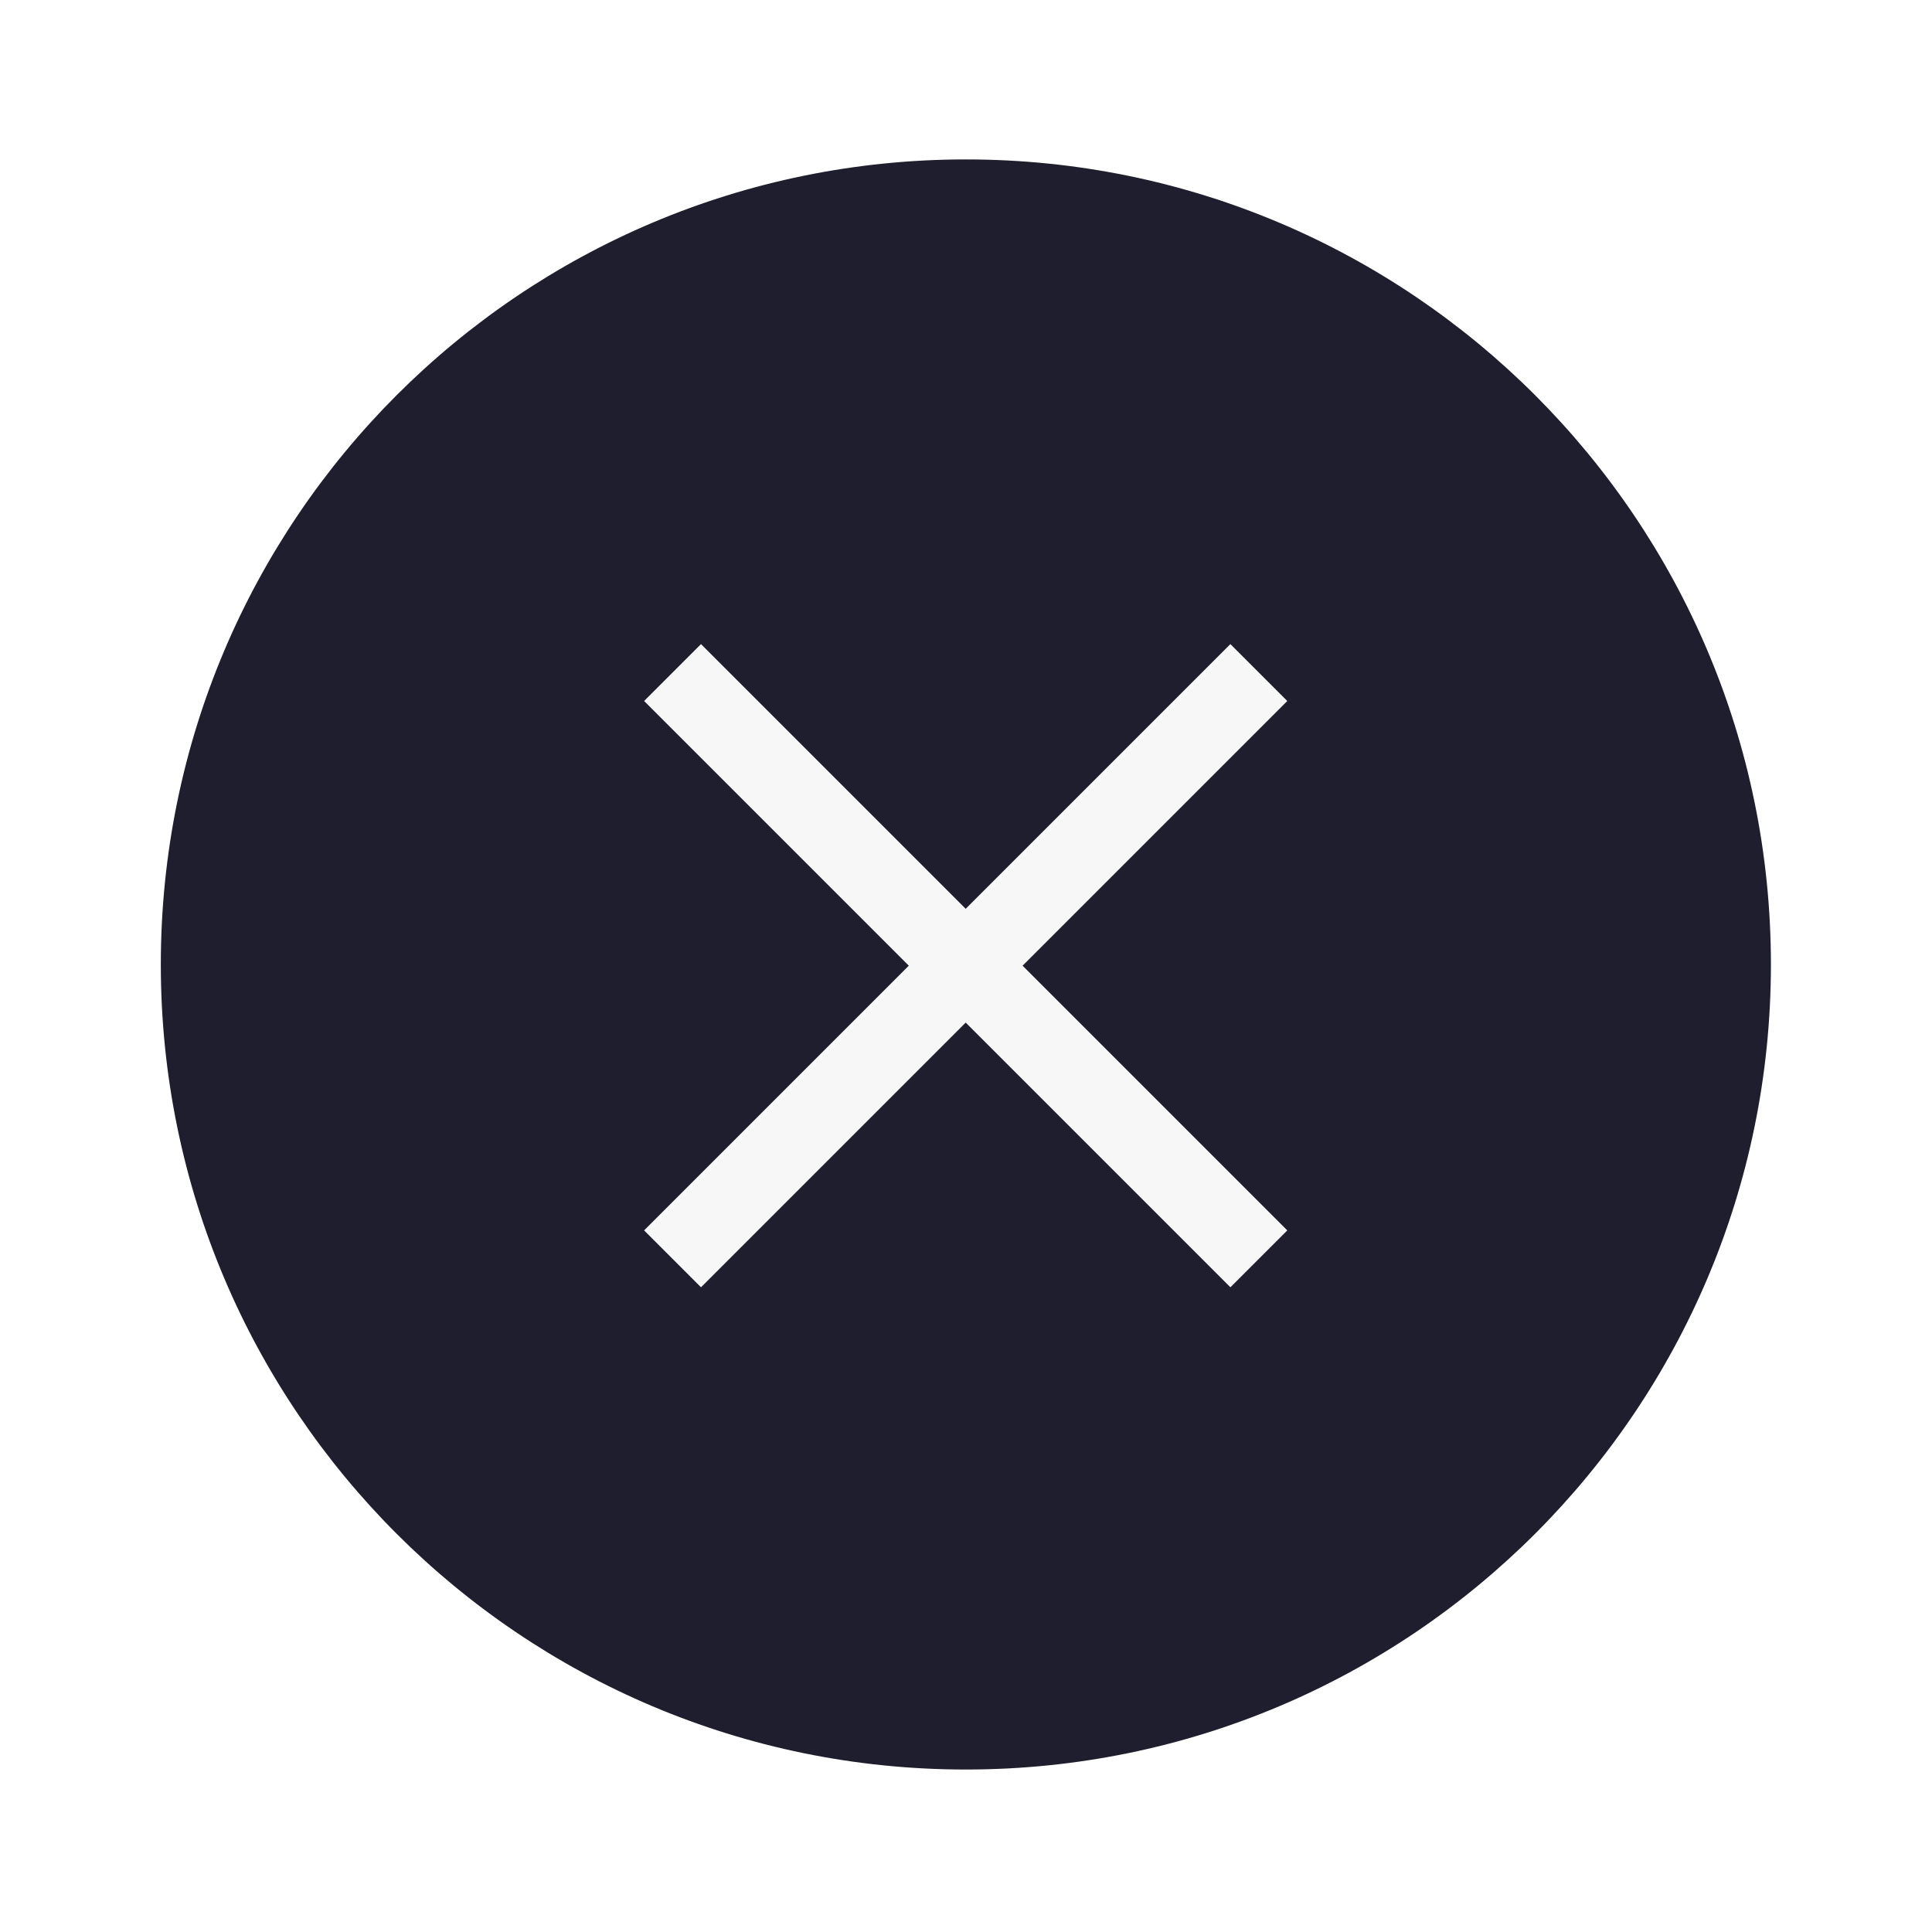
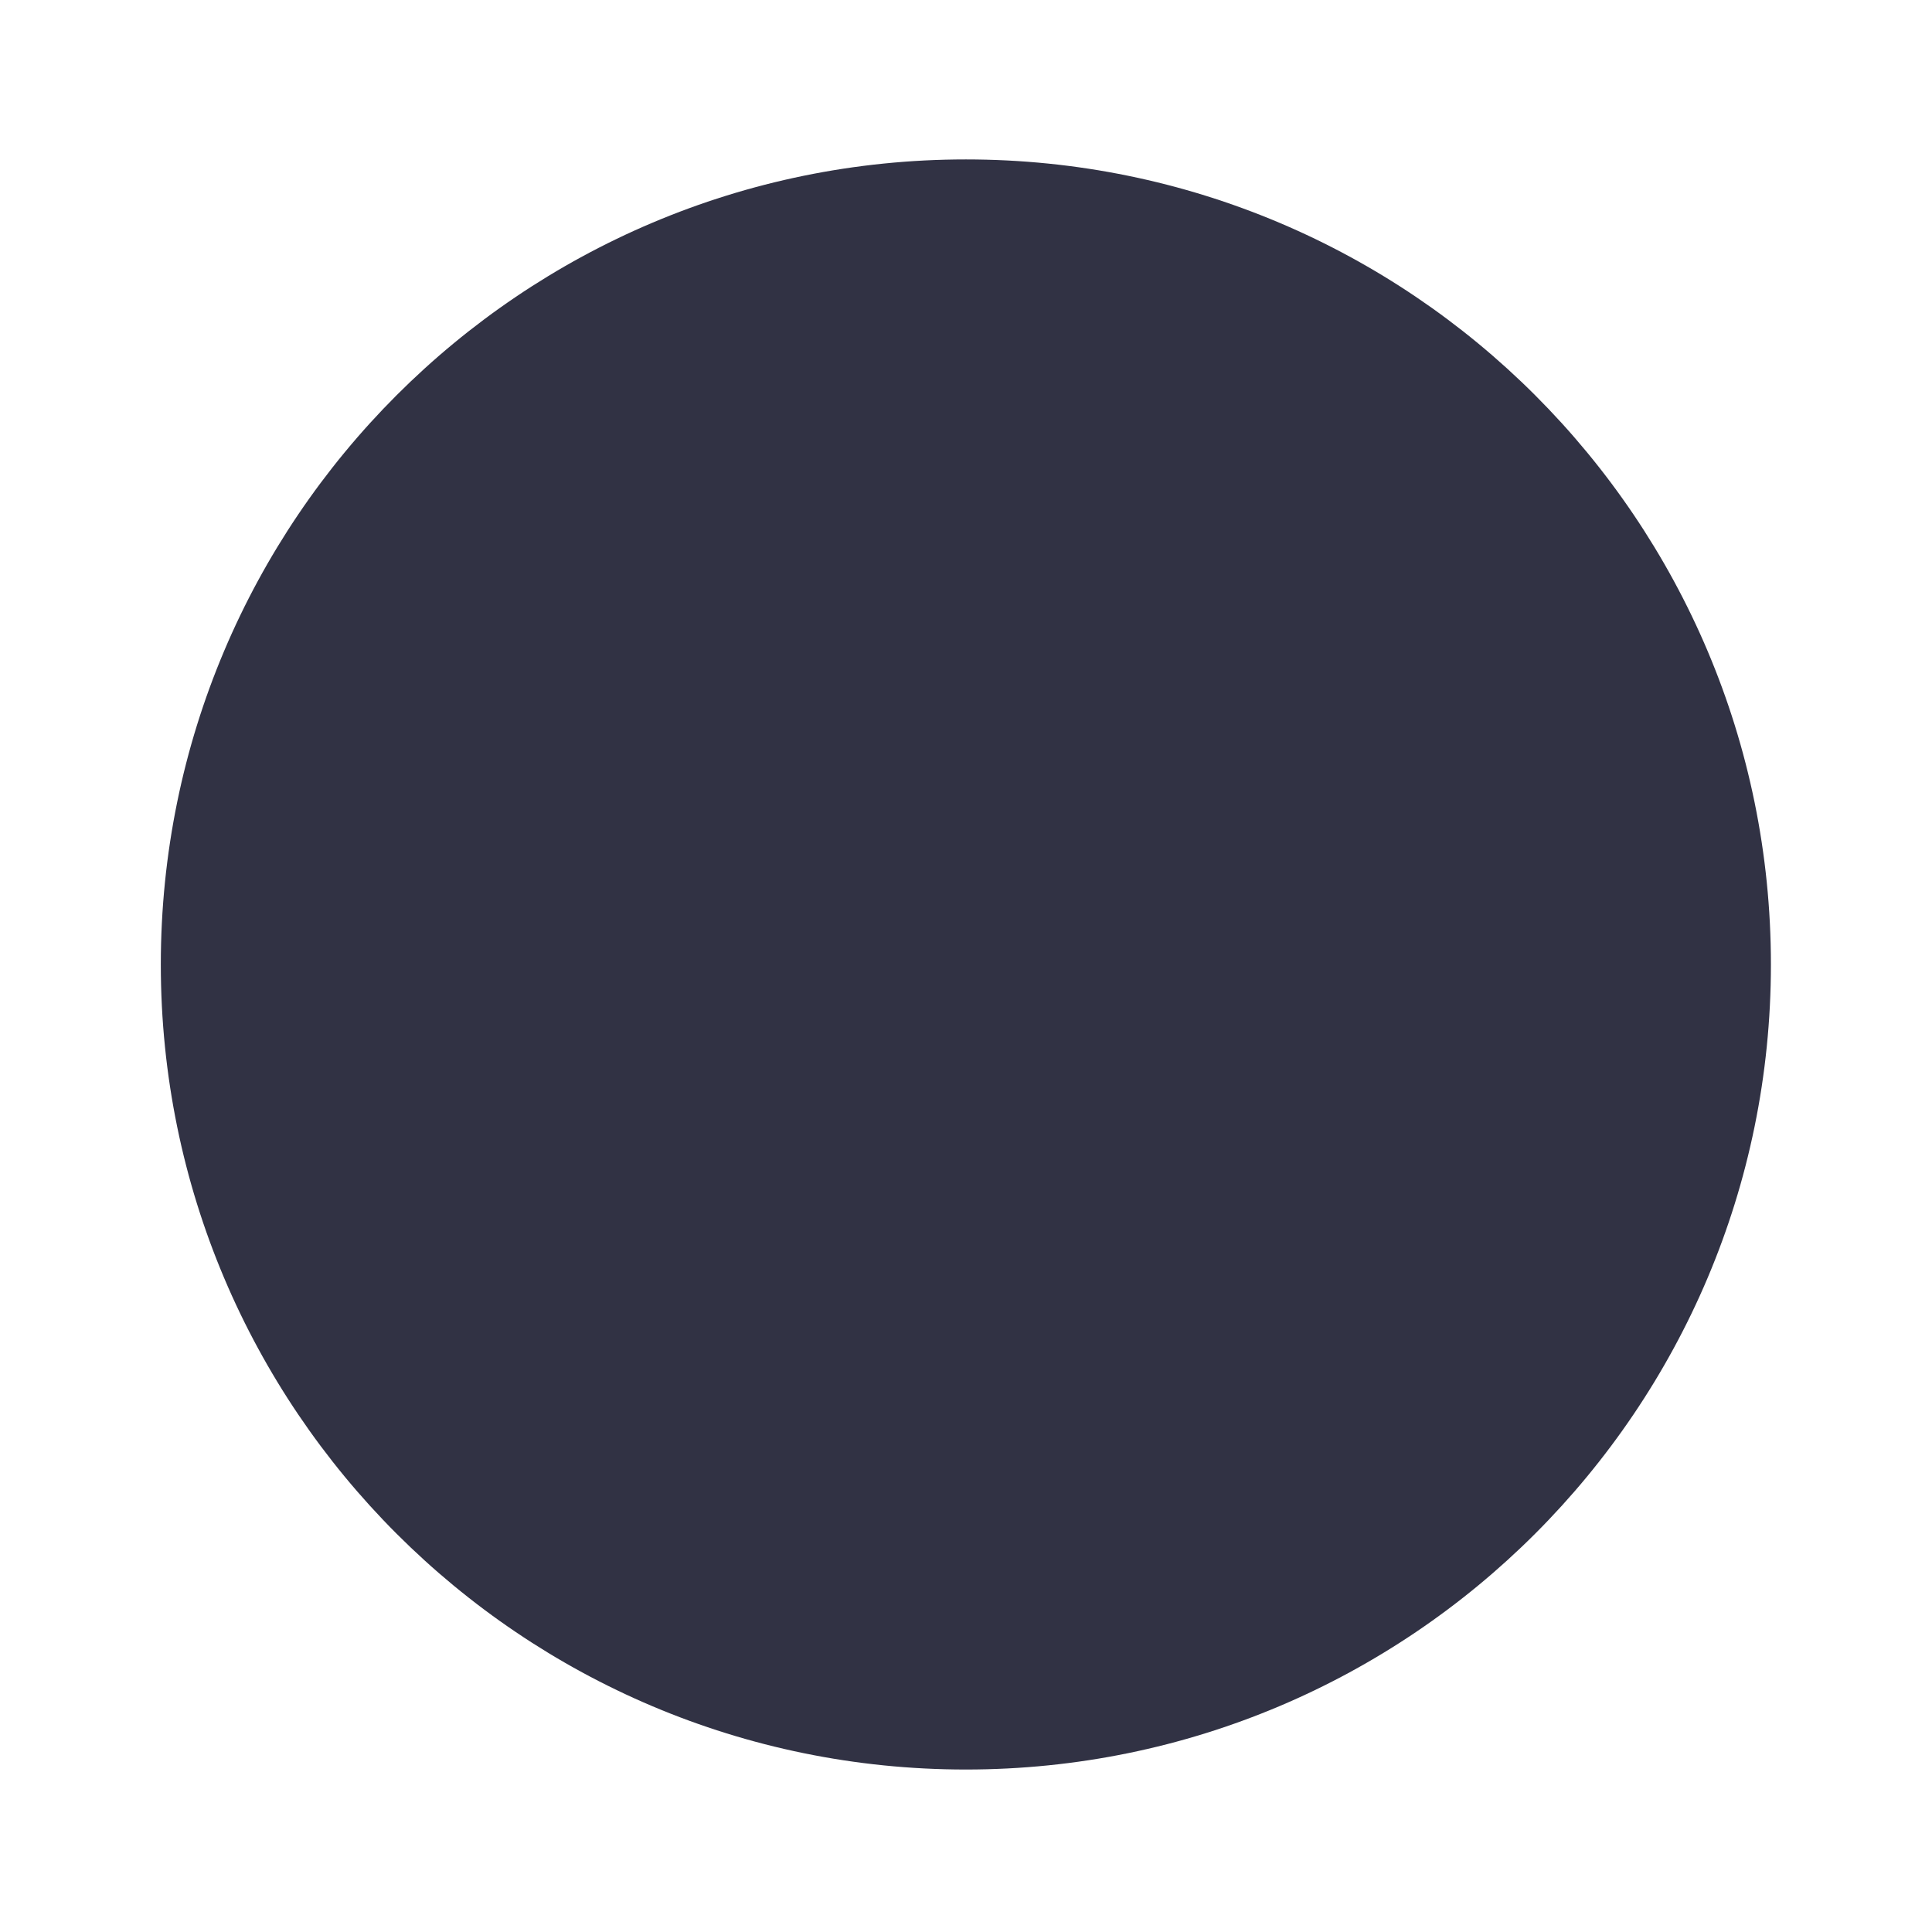
<svg xmlns="http://www.w3.org/2000/svg" width="24" height="24" version="1.1" viewBox="0 0 6.35 6.35">
  <g transform="translate(.26456 -290.92)">
-     <path d="m5.556 294.09a2.646 2.646 0 0 1-2.646 2.646 2.646 2.646 0 0 1-2.646-2.646 2.646 2.646 0 0 1 2.646-2.646 2.646 2.646 0 0 1 2.646 2.646z" fill="#1e1e2e" stroke-width=".661" />
+     <path d="m5.556 294.09a2.646 2.646 0 0 1-2.646 2.646 2.646 2.646 0 0 1-2.646-2.646 2.646 2.646 0 0 1 2.646-2.646 2.646 2.646 0 0 1 2.646 2.646z" fill="#313244" stroke-width=".661" />
  </g>
-   <path d="m2.304 2.117-0.187 0.187 0.87 0.87-0.87 0.87 0.187 0.187 0.87-0.87 0.87 0.87 0.187-0.187-0.87-0.87 0.87-0.87-0.187-0.187-0.87 0.87z" fill="#f7f7f7" stroke-width=".3" />
</svg>
